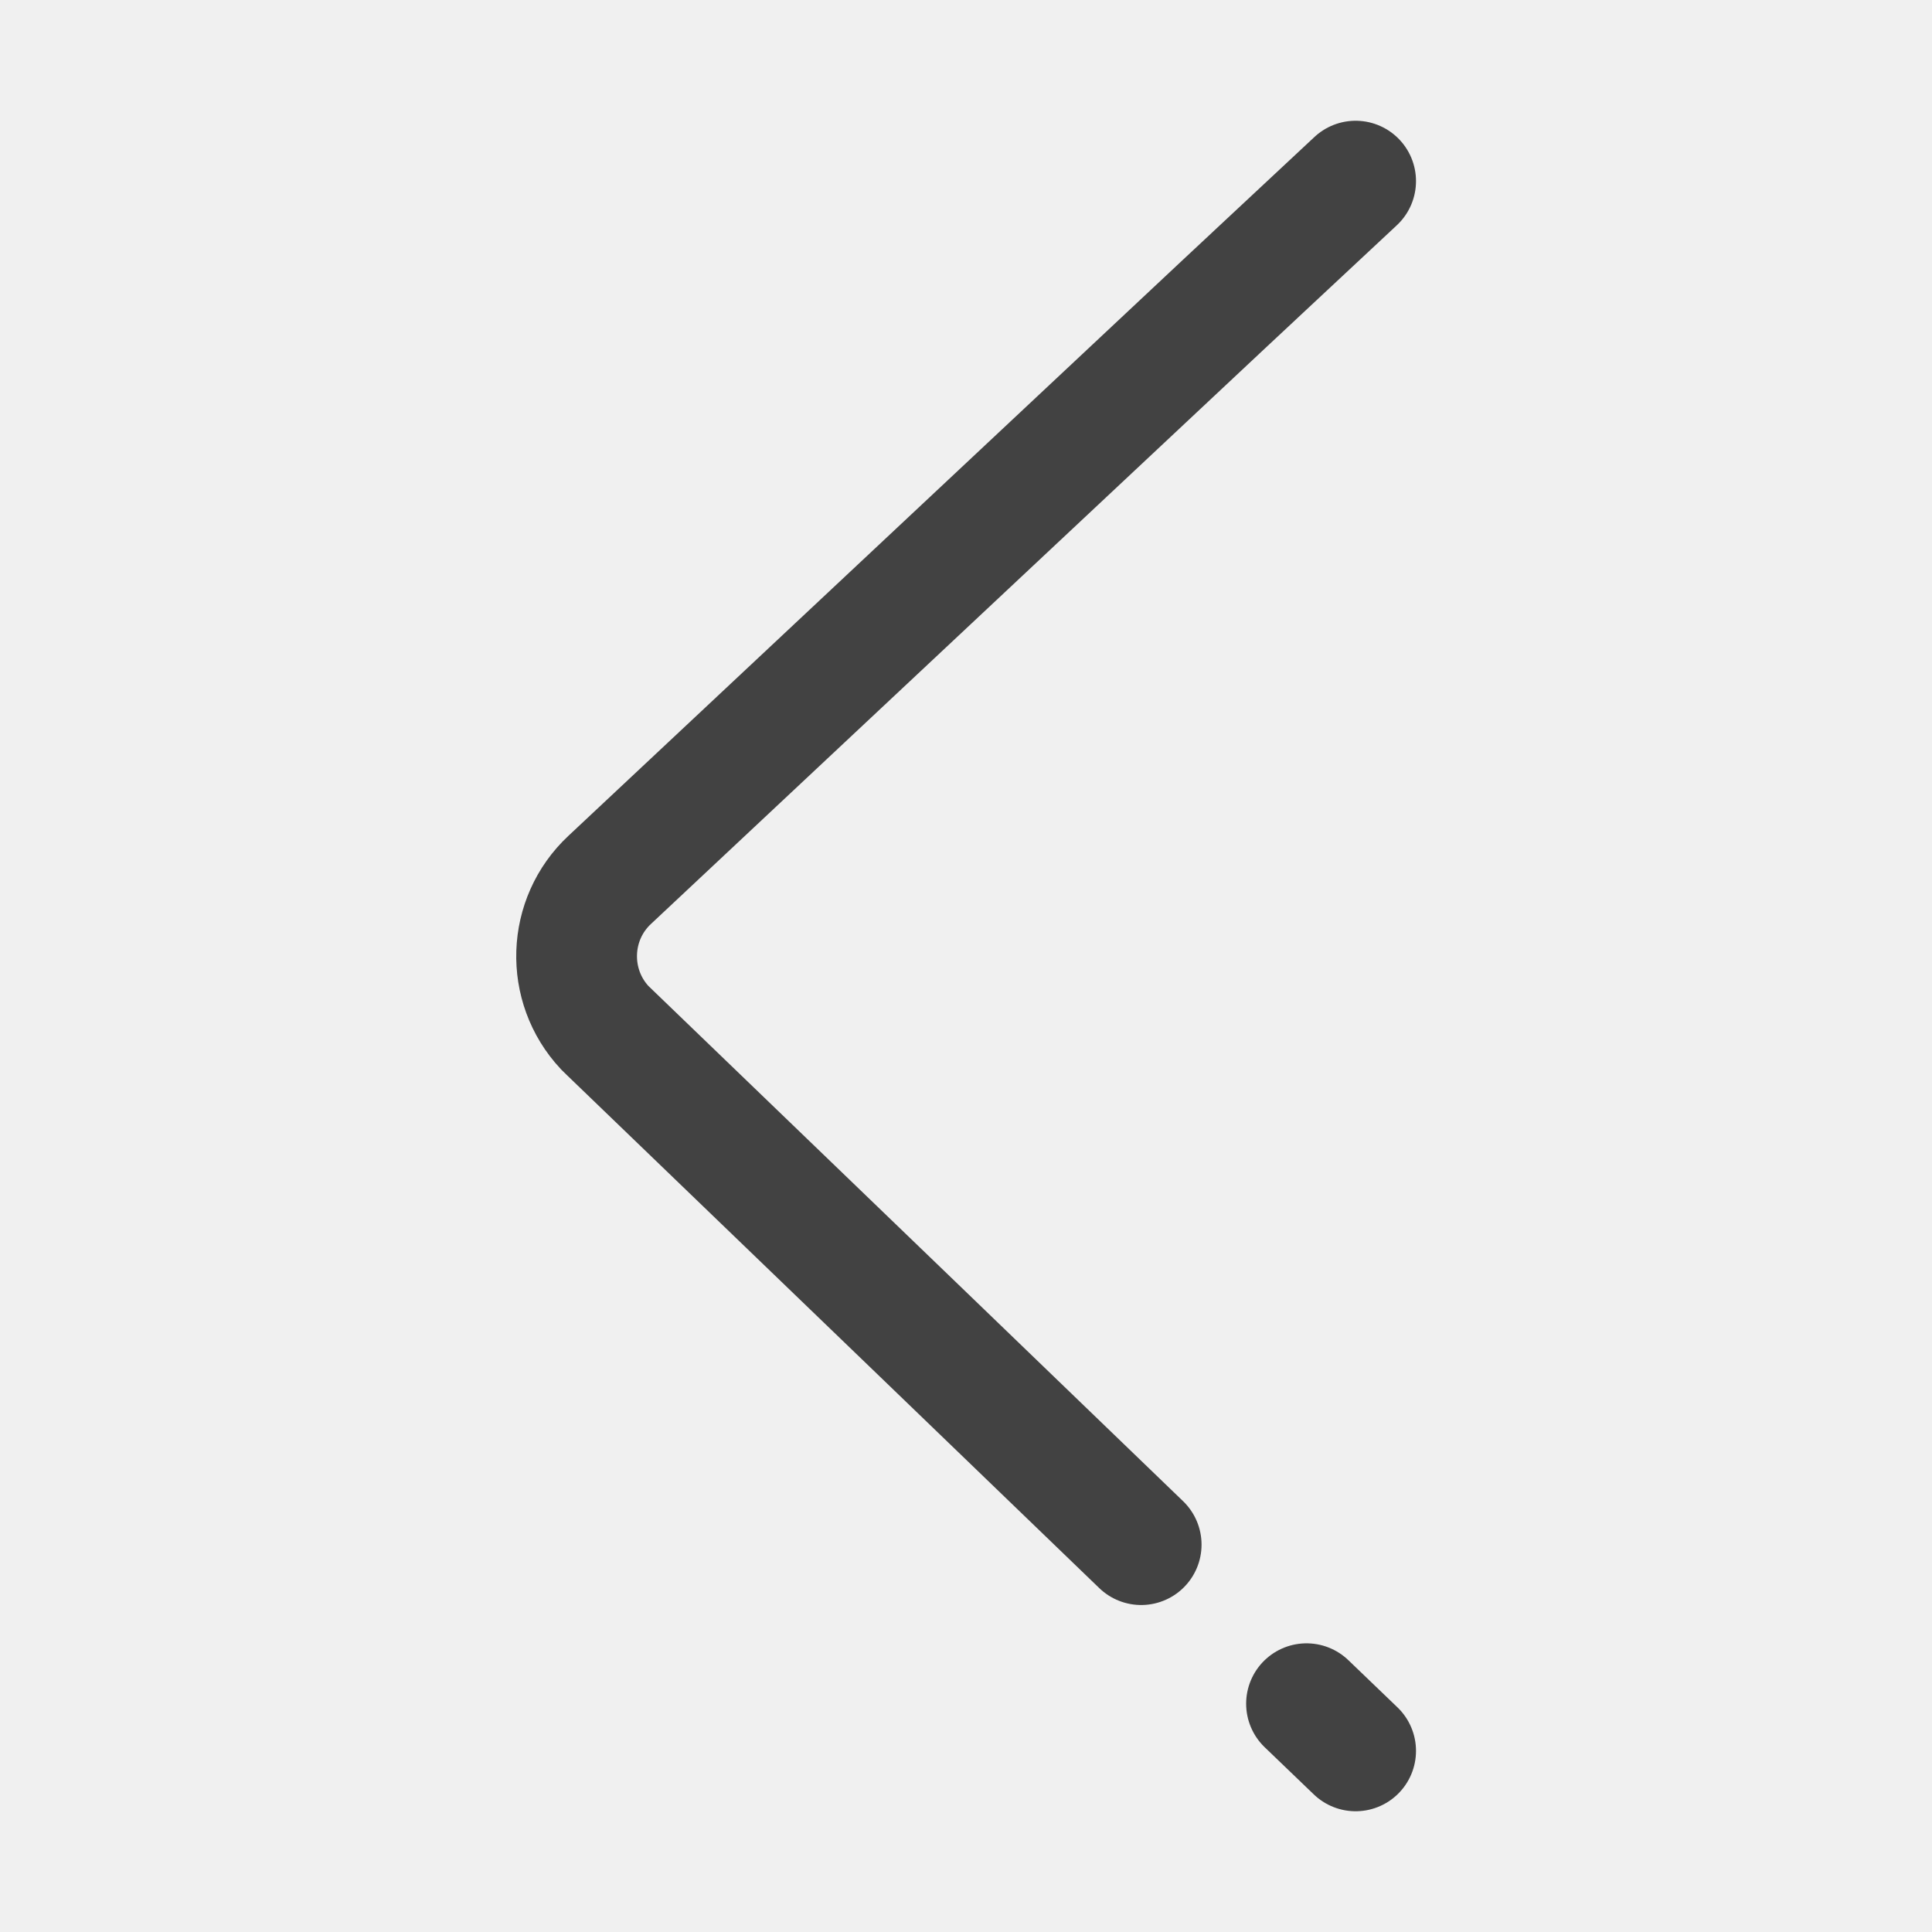
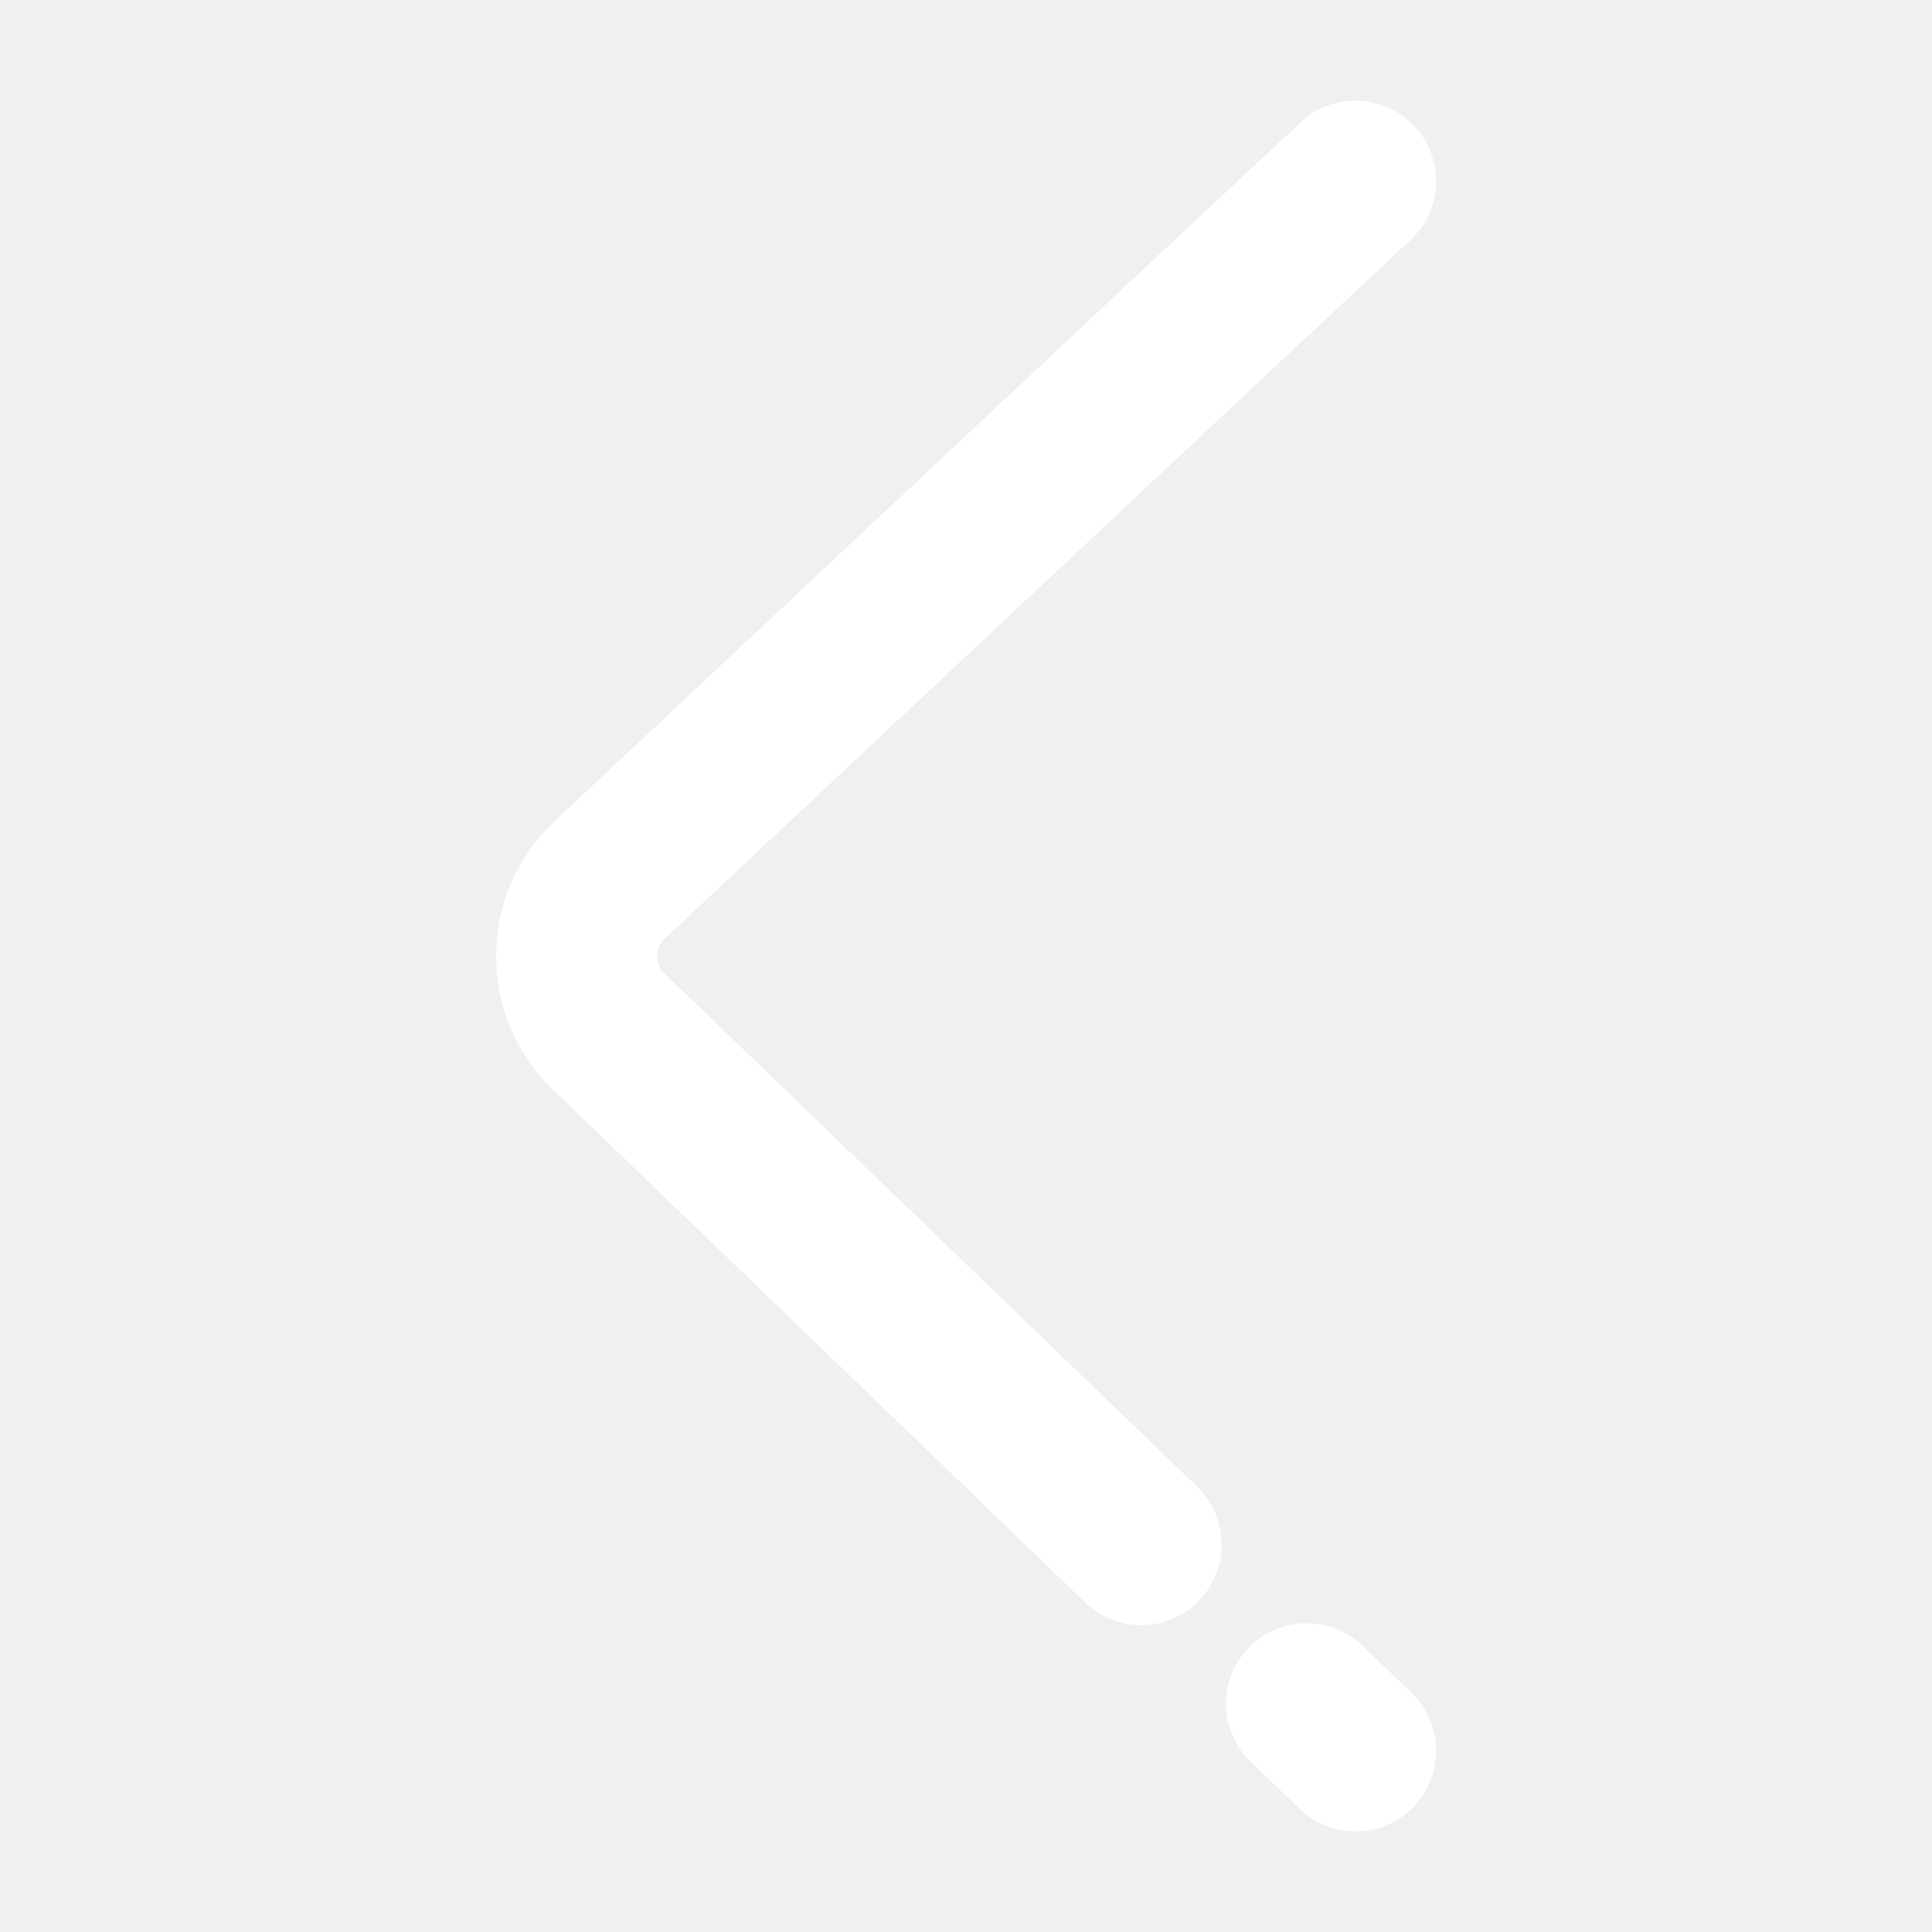
- <svg xmlns="http://www.w3.org/2000/svg" width="24pt" height="24pt" viewBox="0 0 24 24" version="1.1">
+ <svg xmlns="http://www.w3.org/2000/svg" height="24pt" version="1.1" viewBox="0 0 24 24" width="24pt">
  <g id="surface1">
-     <path style="fill:none;stroke-width:1.5;stroke-linecap:round;stroke-linejoin:miter;stroke:rgb(25.882%,25.882%,25.882%);stroke-opacity:1;stroke-miterlimit:10;" d="M 9.678 0 L 8.076 1.496 L 0.412 8.68 C -0.111 9.168 -0.139 9.992 0.35 10.516 C 0.365 10.531 0.381 10.547 0.397 10.562 C 3.338 13.395 5.545 15.52 7.014 16.938 M 9.068 18.914 L 9.678 19.5 " transform="matrix(1,0,0,1,7.162046,2.25)" />
+     <path stroke="#FFFFFF" style="fill:none;stroke-width:2;stroke-linecap:round;stroke-linejoin:miter;stroke-opacity:1;stroke-miterlimit:10;" d="M 9.678 0 L 8.076 1.496 L 0.412 8.68 C -0.111 9.168 -0.139 9.992 0.35 10.516 C 0.365 10.531 0.381 10.547 0.397 10.562 C 3.338 13.395 5.545 15.52 7.014 16.938 M 9.068 18.914 L 9.678 19.5 " transform="matrix(1,0,0,1,7.162046,2.25)" />
  </g>
</svg>
